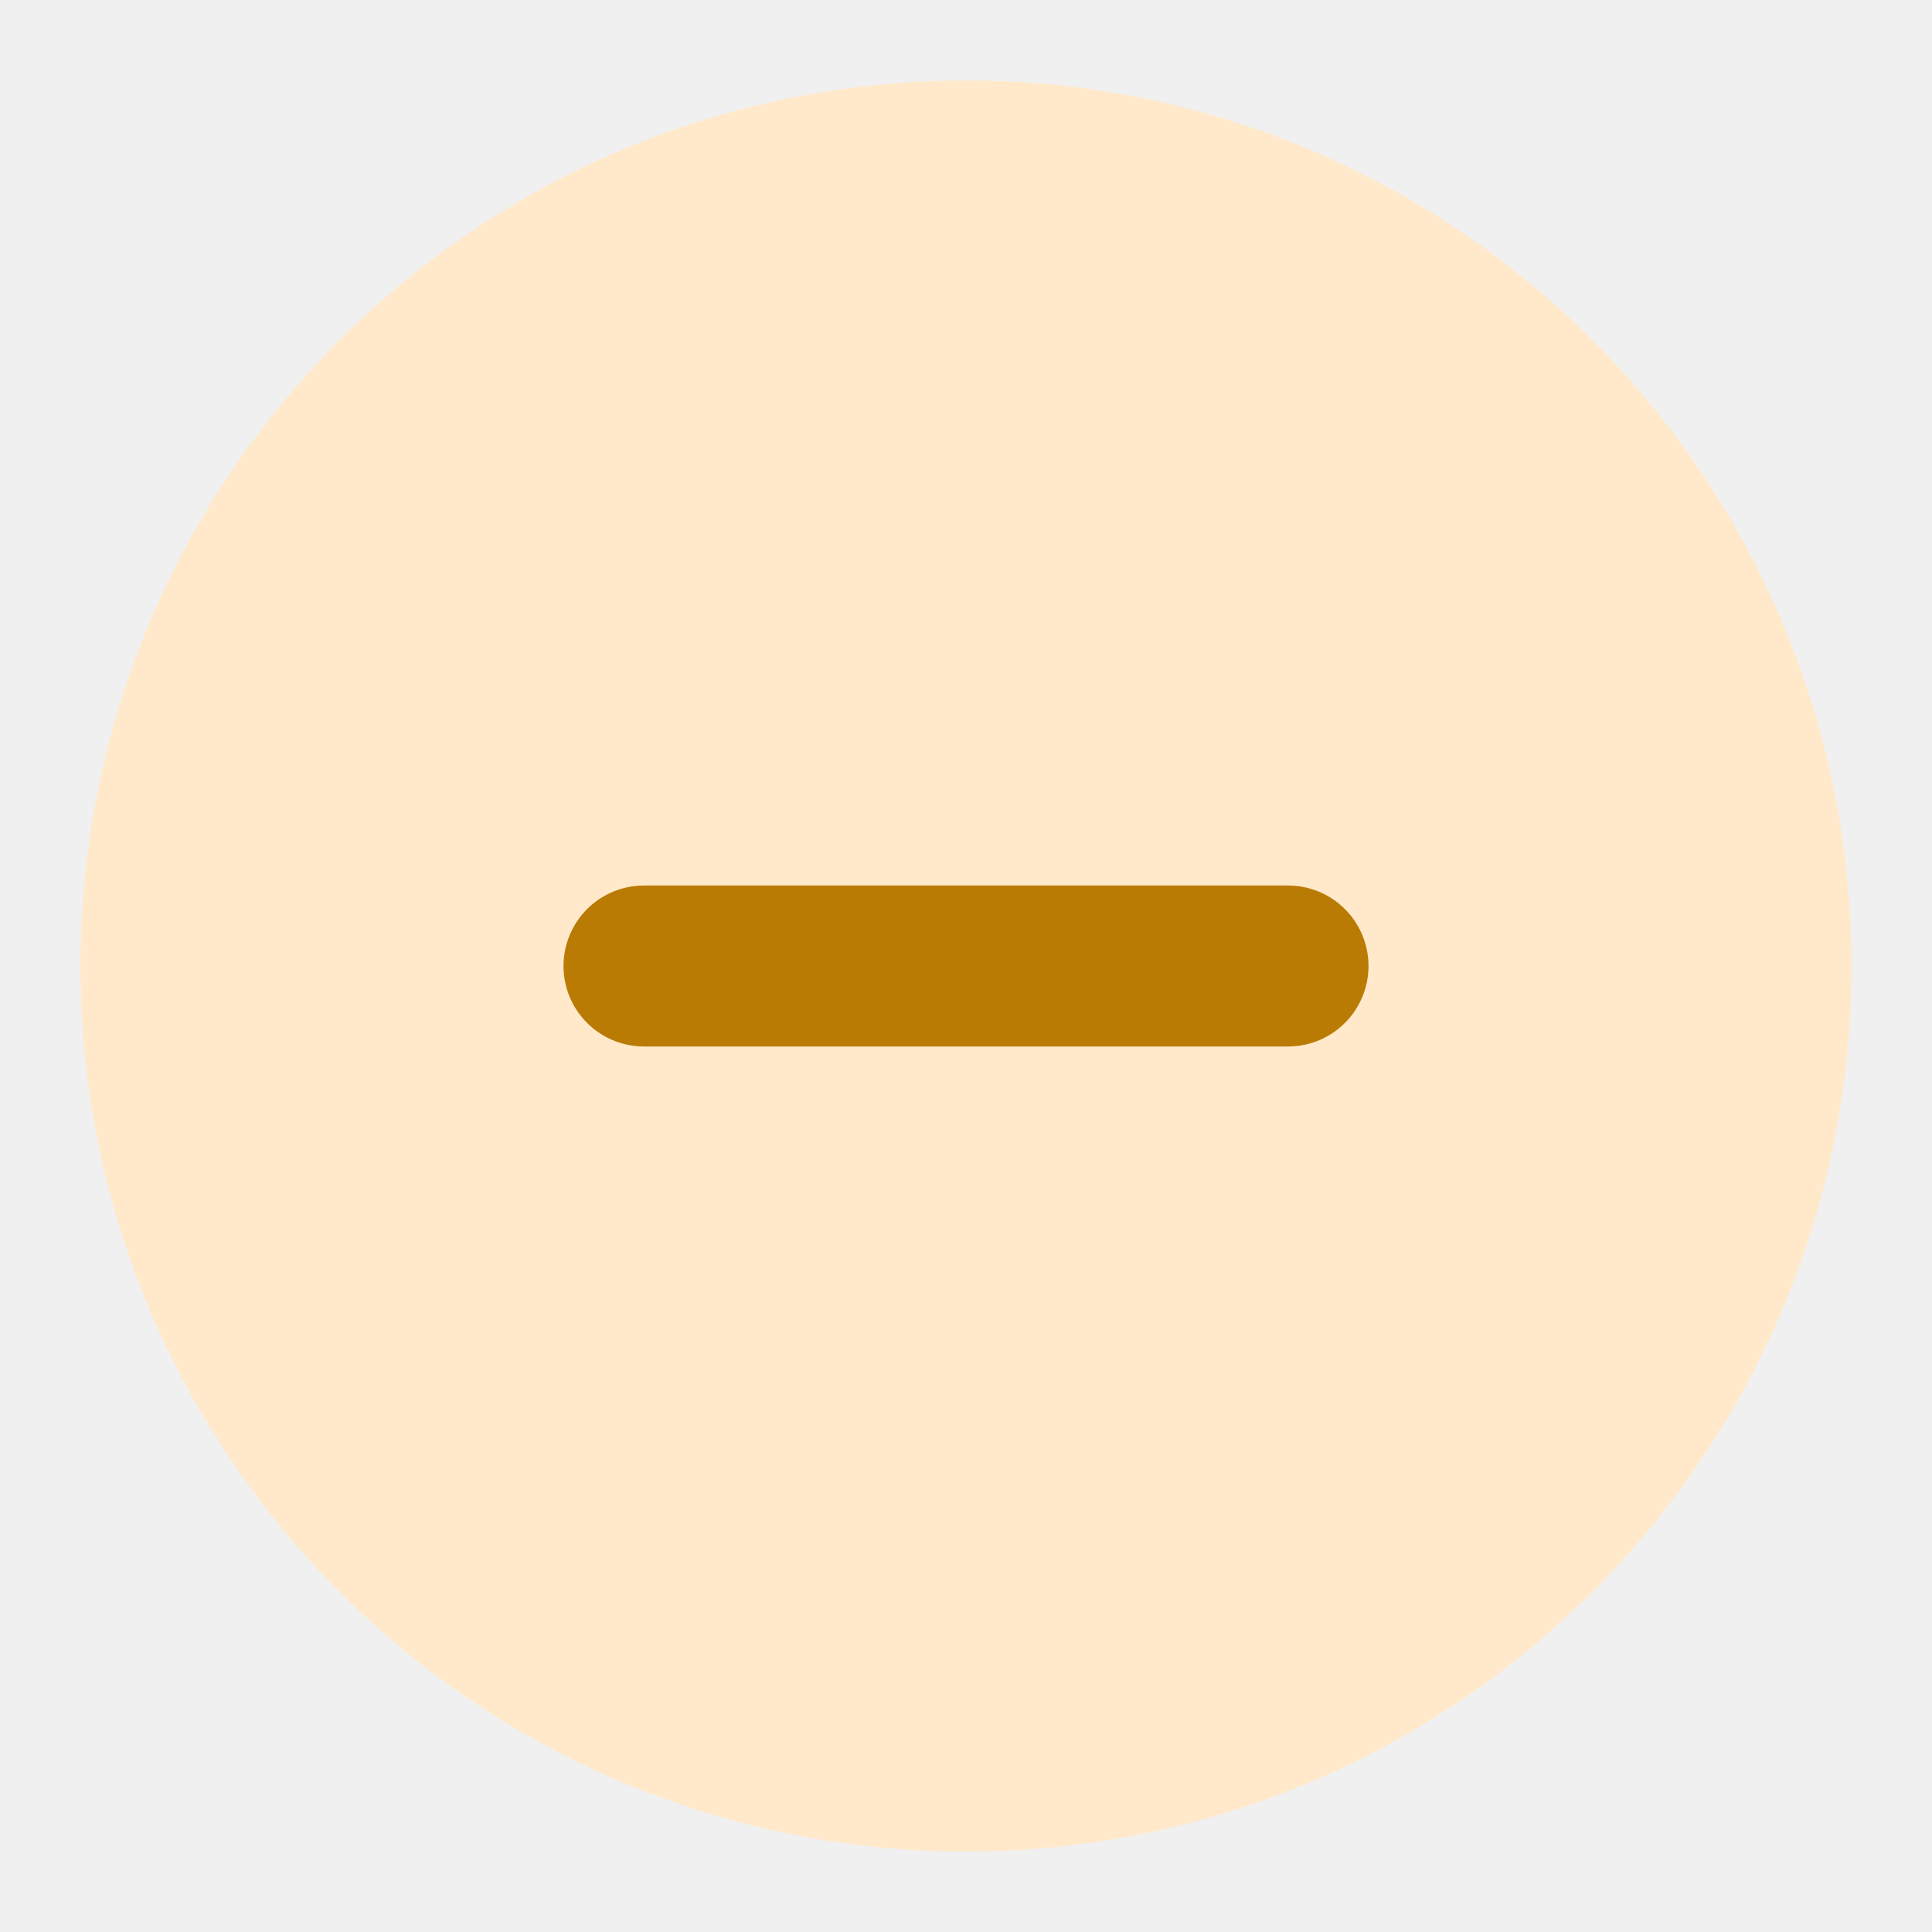
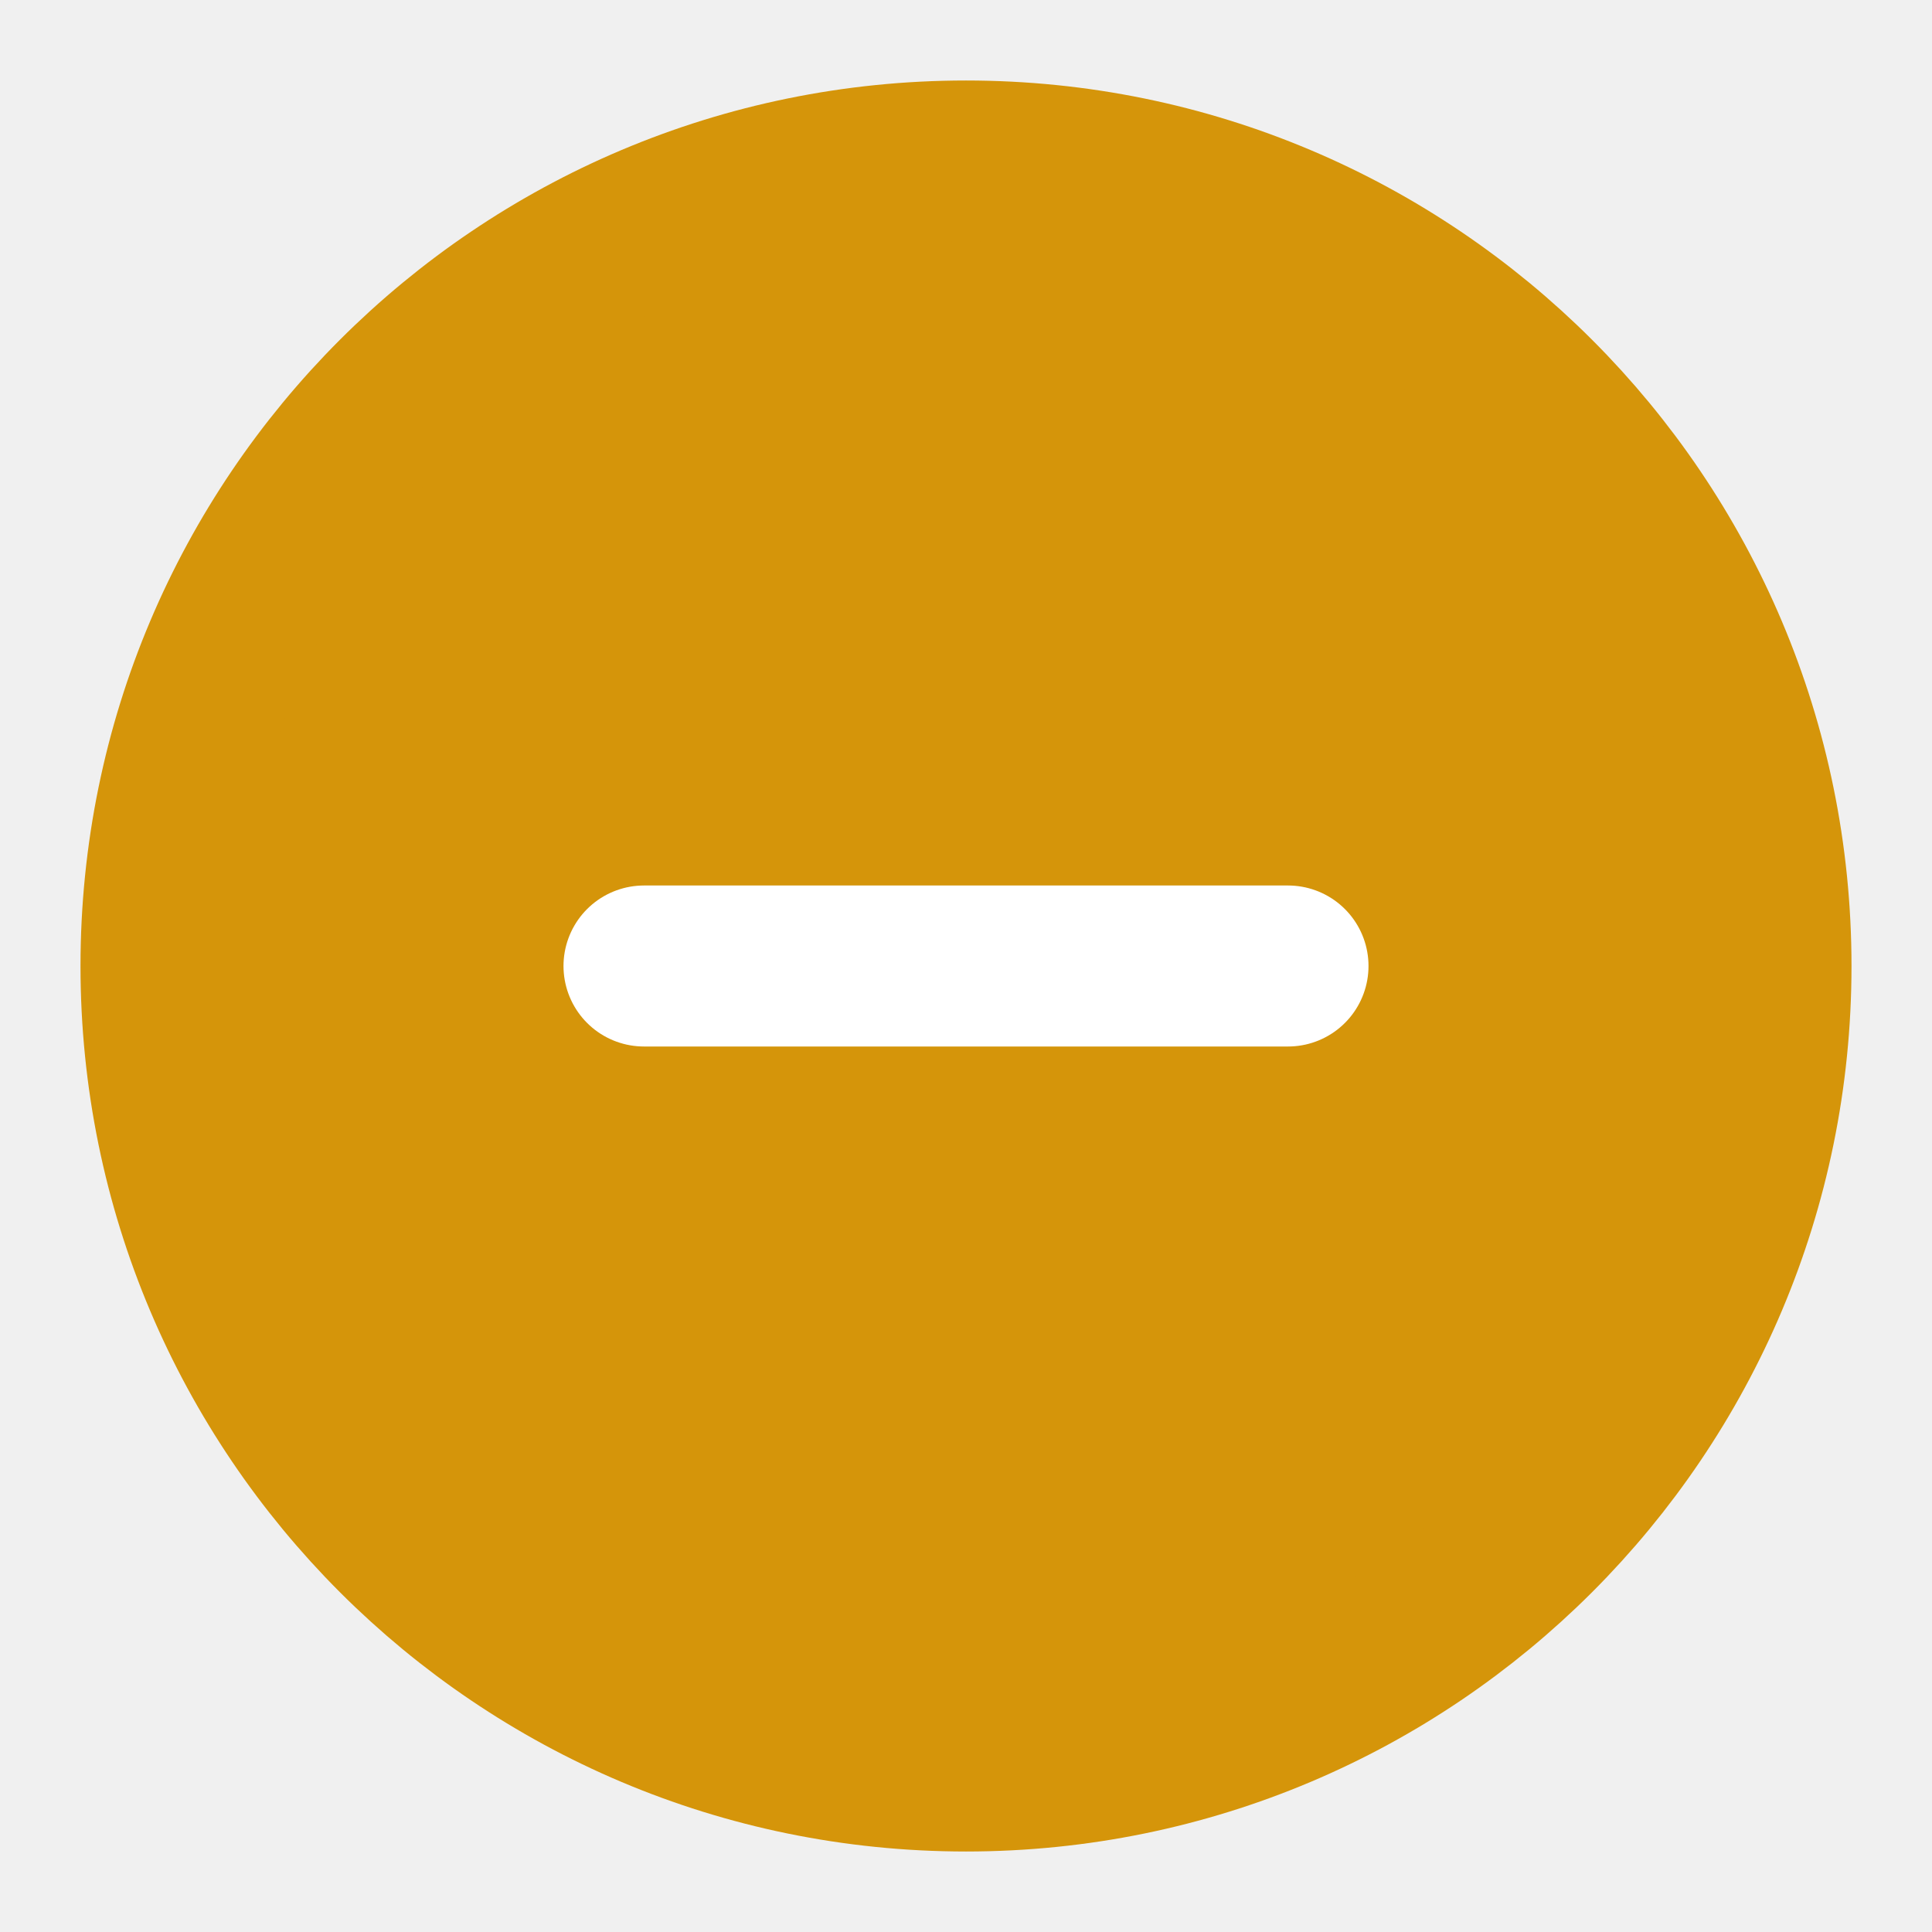
<svg xmlns="http://www.w3.org/2000/svg" width="24" height="24" viewBox="0 0 24 24" fill="none">
-   <g clip-path="url(#clip0_9564_6)">
-     <path d="M12 22C17.523 22 22 17.523 22 12C22 6.477 17.523 2 12 2C6.477 2 2 6.477 2 12C2 17.523 6.477 22 12 22Z" fill="#FFE9CA" stroke="#FFE9CA" stroke-width="2" stroke-linecap="round" stroke-linejoin="round" />
-     <path d="M8 12H16" stroke="#BA7B05" stroke-width="2" stroke-linecap="round" stroke-linejoin="round" />
+   <g clip-path="url(#clip0_1_40)">
+     <path d="M12 22C17.523 22 22 17.523 22 12C22 6.477 17.523 2 12 2C6.477 2 2 6.477 2 12C2 17.523 6.477 22 12 22Z" fill="#D5950A" stroke="#D5950A" stroke-width="2" stroke-linecap="round" stroke-linejoin="round" />
+     <path d="M8 12H16" stroke="white" stroke-width="2" stroke-linecap="round" stroke-linejoin="round" />
  </g>
  <defs>
-     <clipPath id="clip0_9564_6">
+     <clipPath id="clip0_1_40">
      <rect width="24" height="24" fill="white" />
    </clipPath>
  </defs>
</svg>
